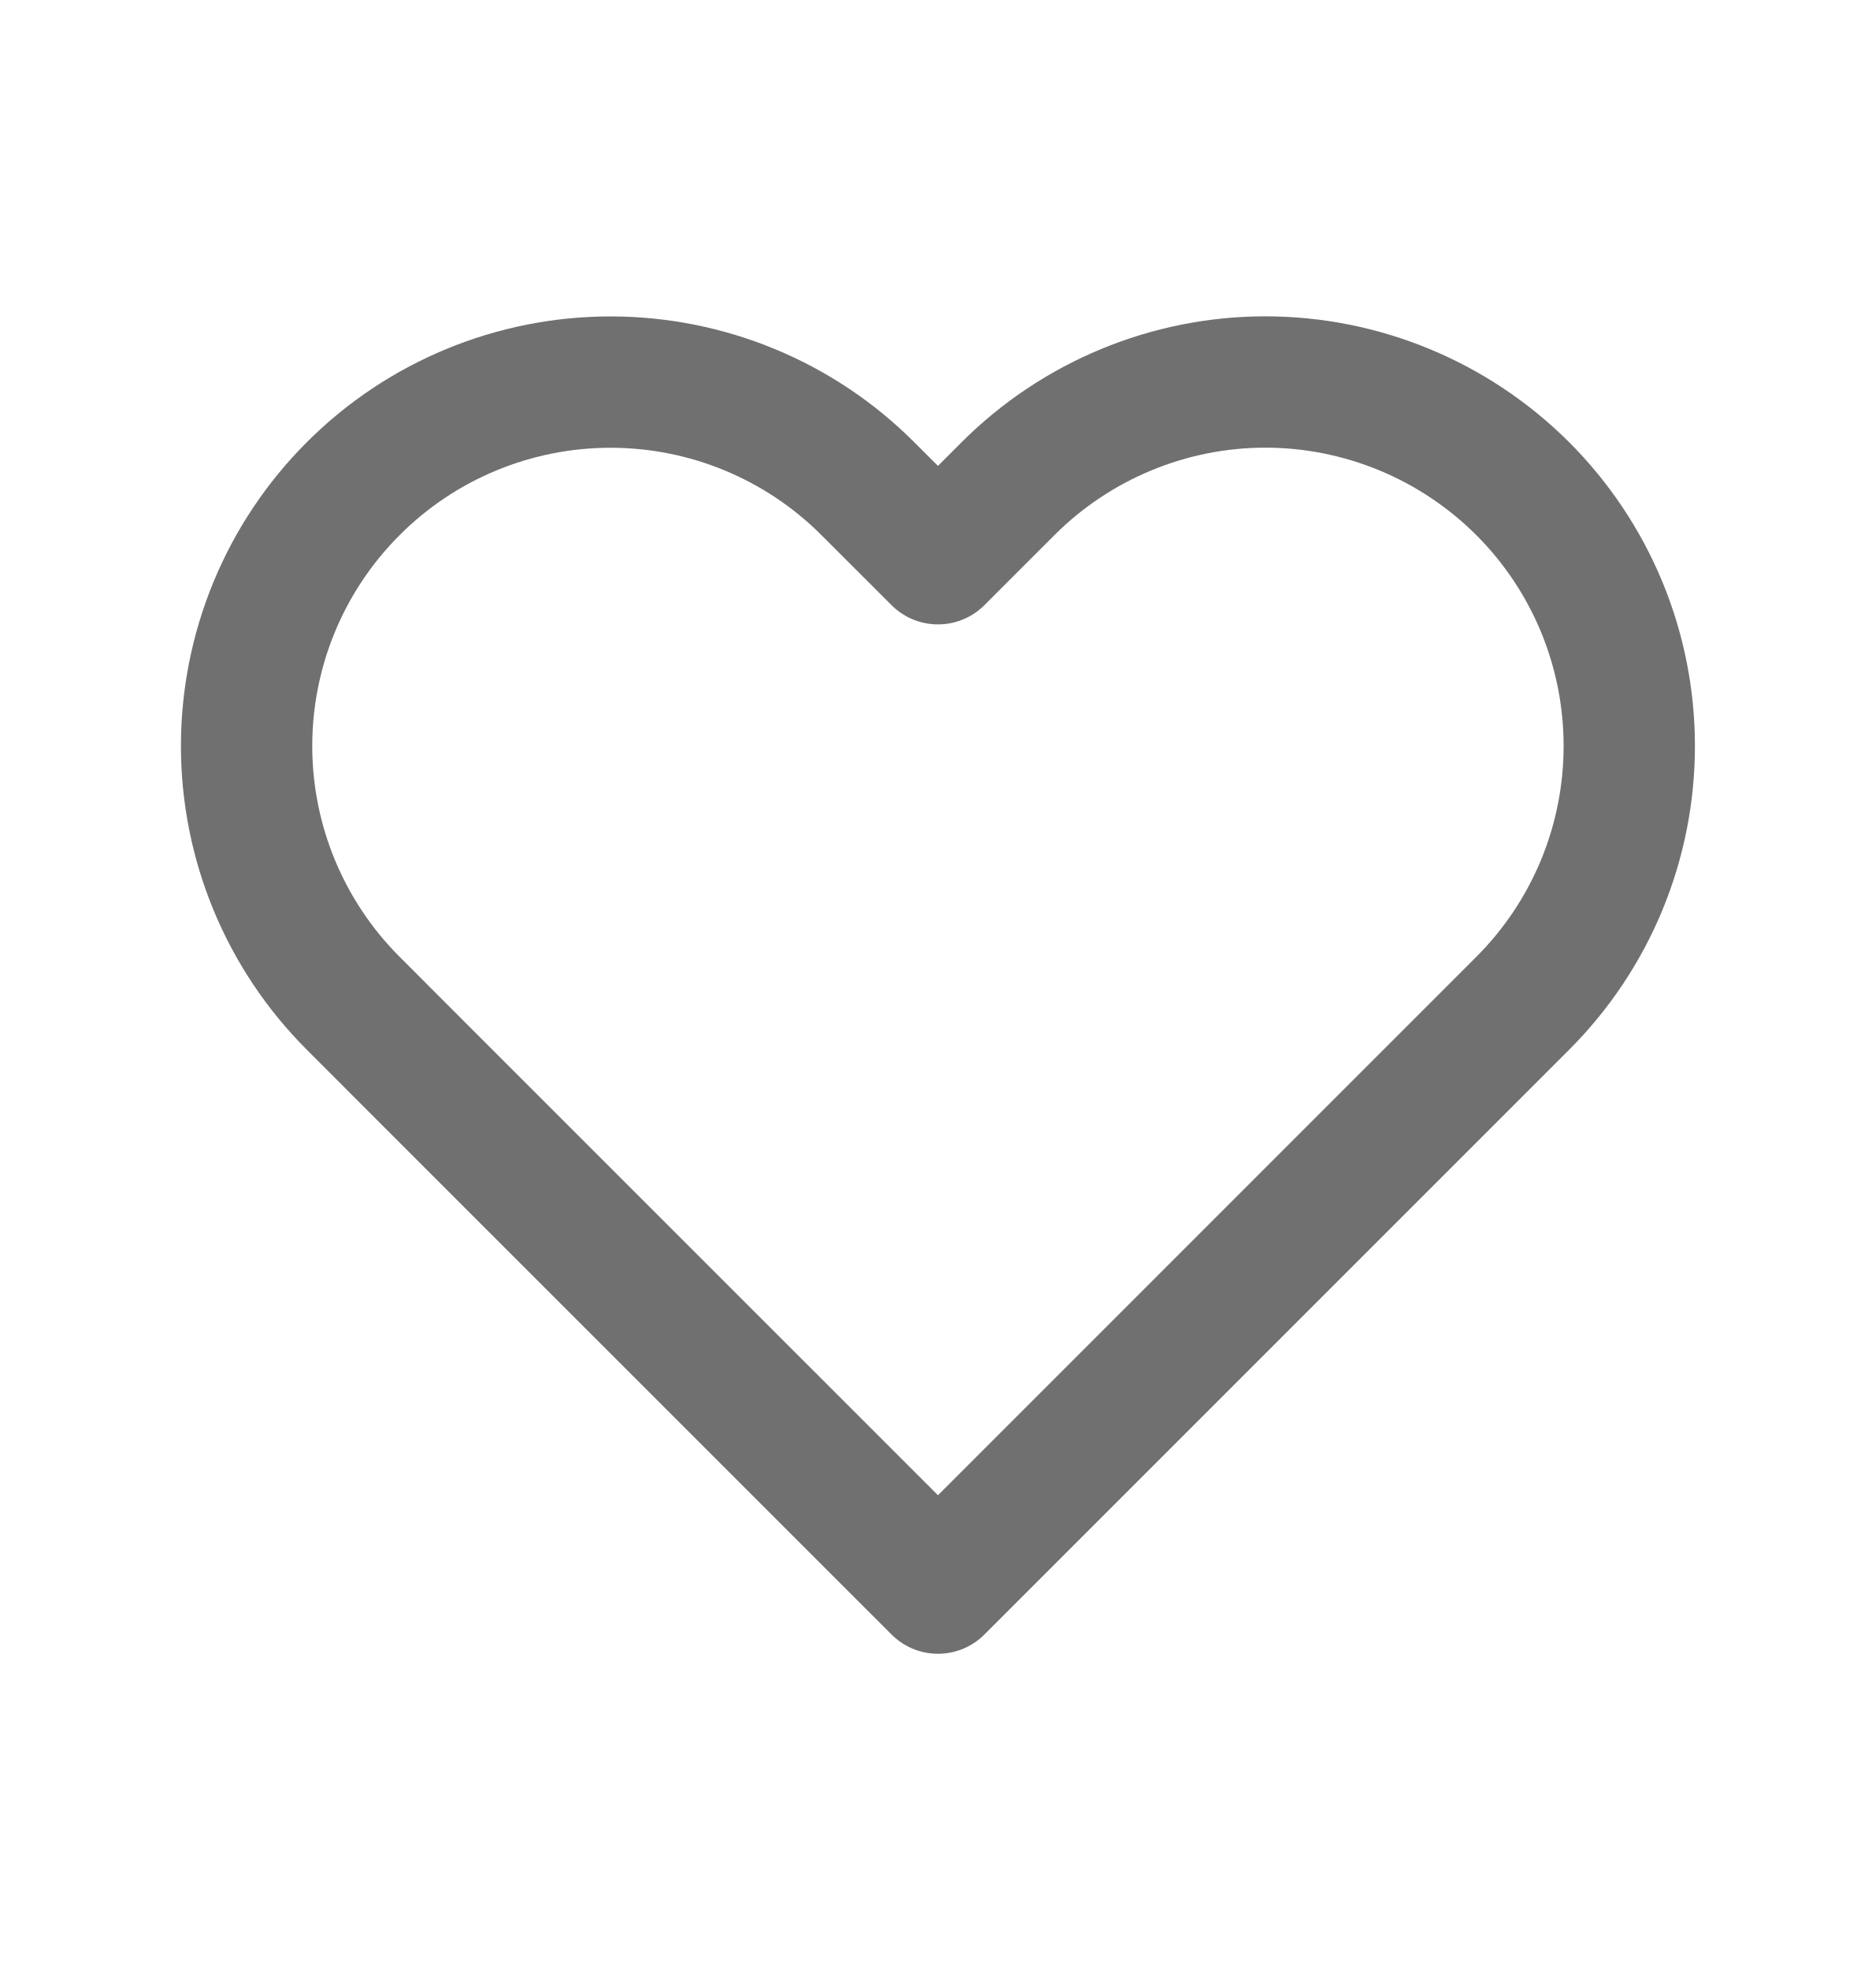
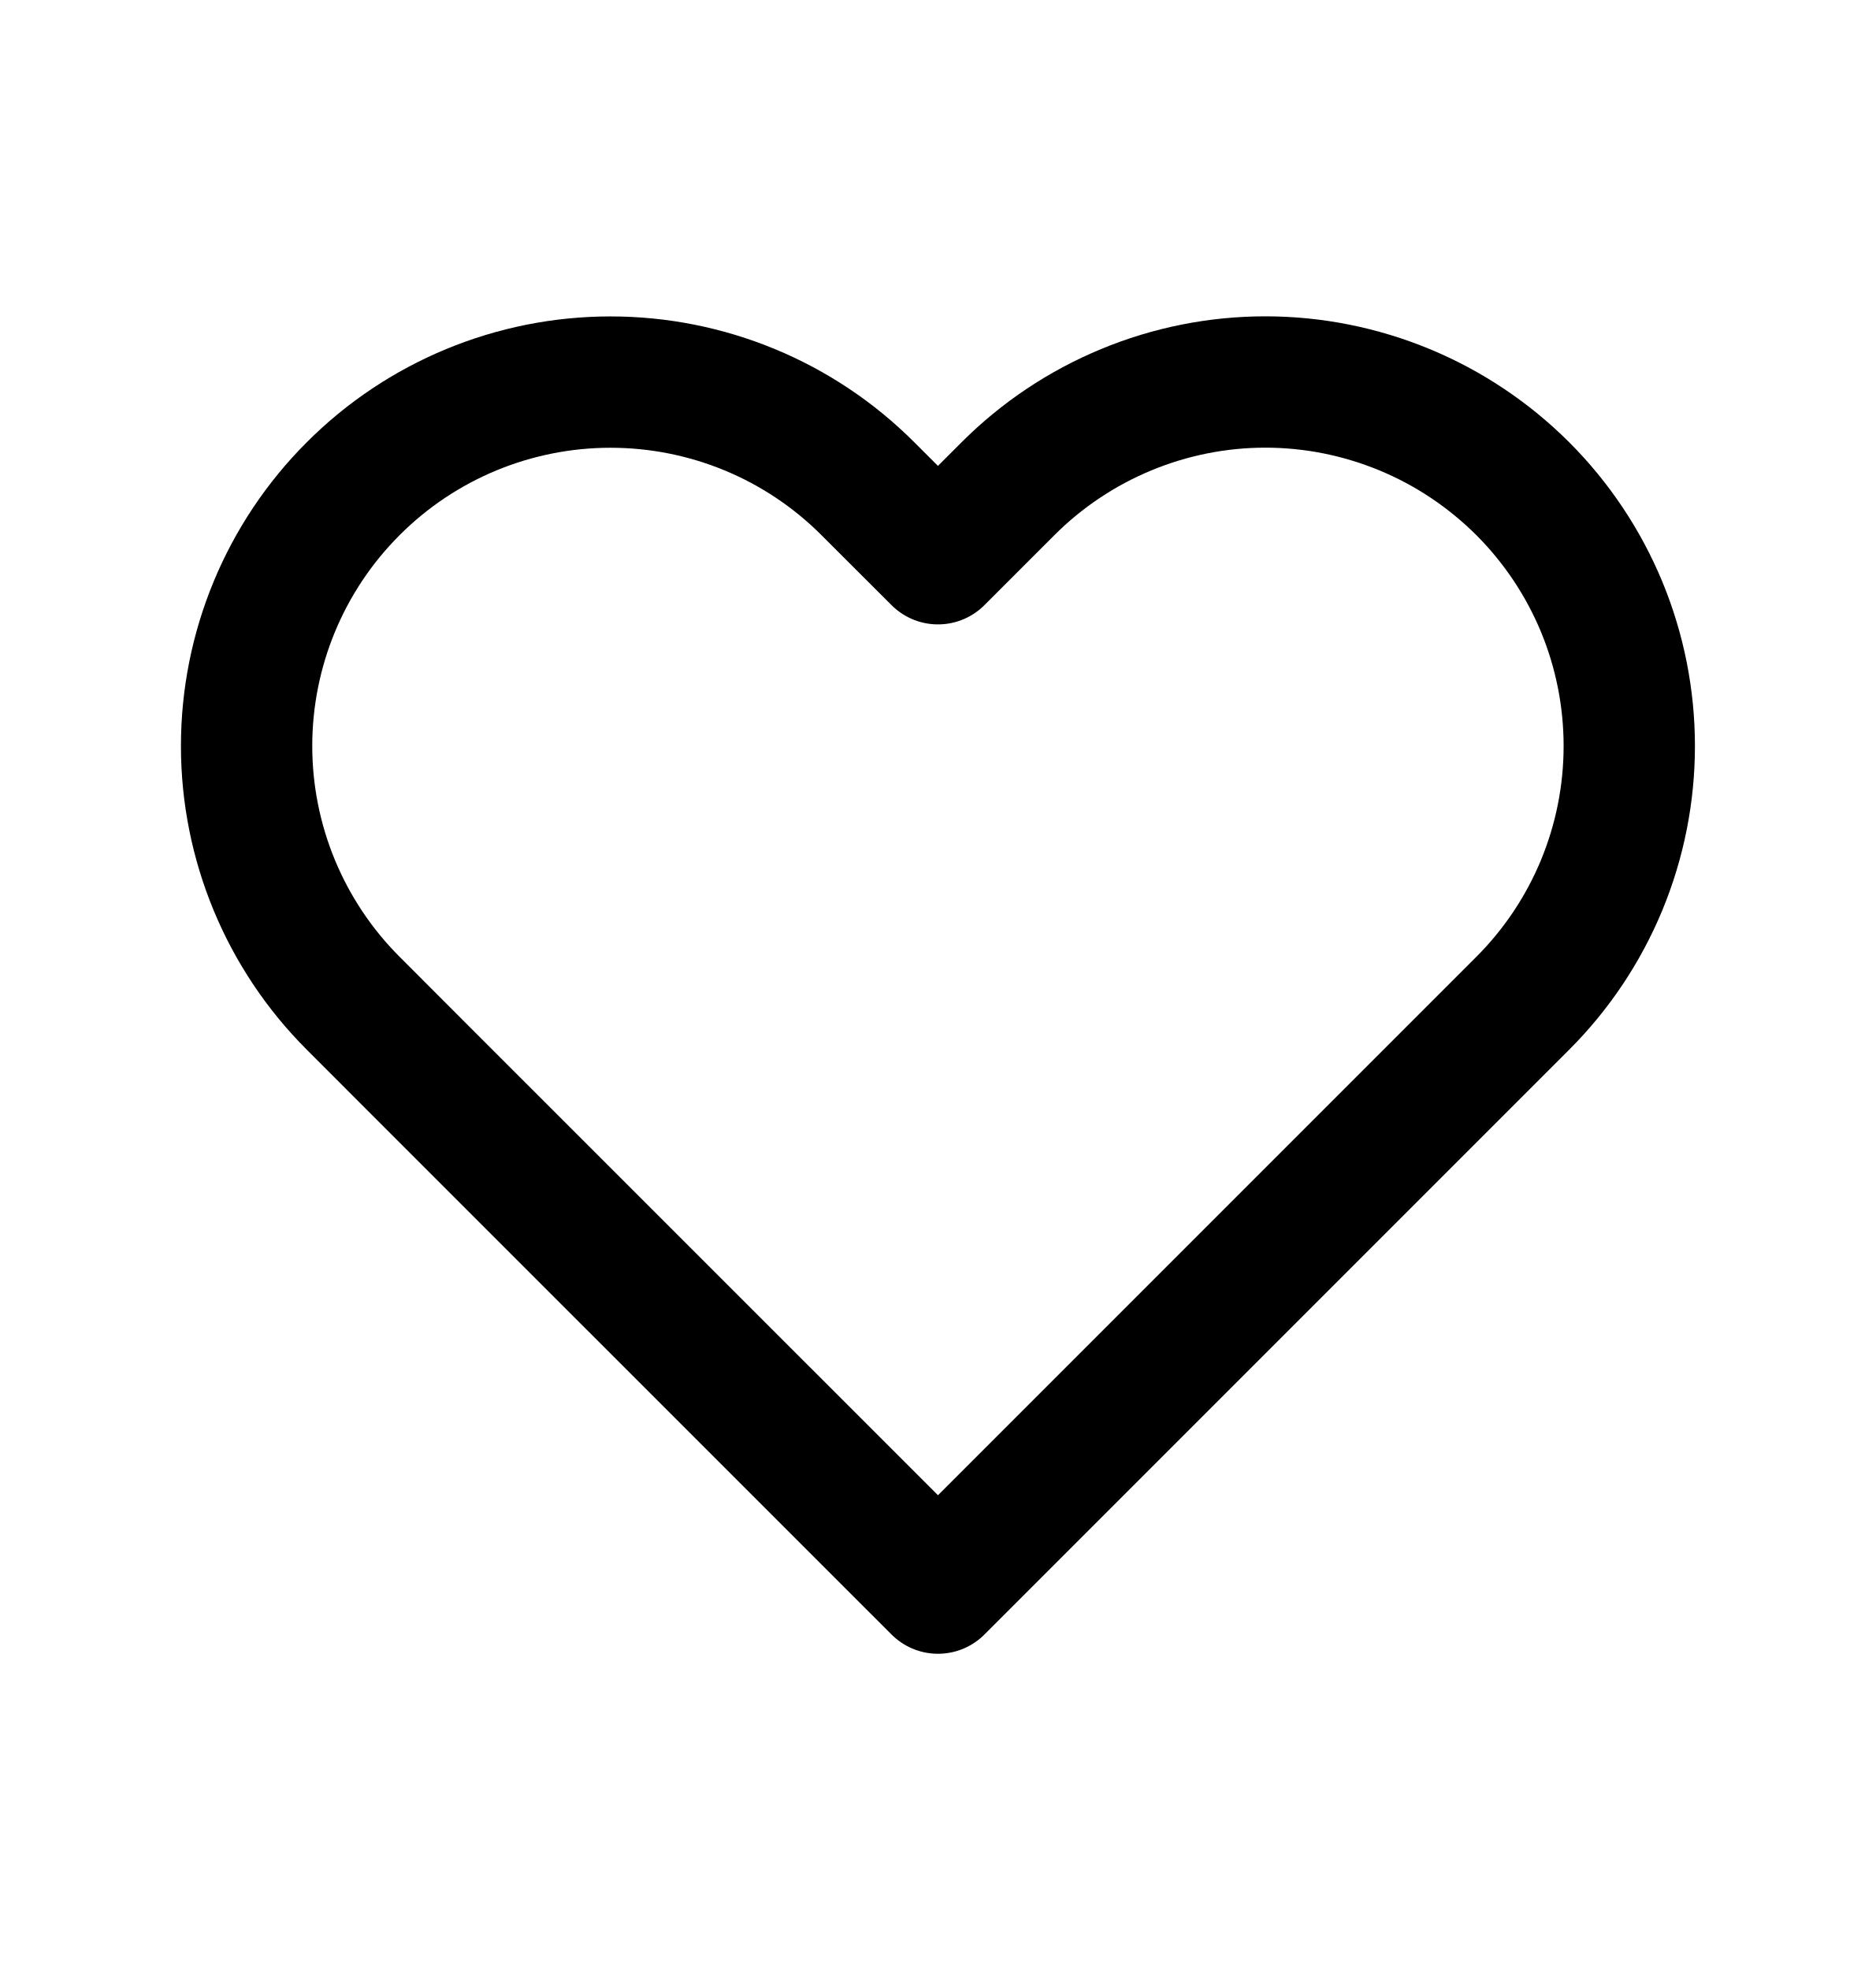
<svg xmlns="http://www.w3.org/2000/svg" width="20" height="21" viewBox="0 0 20 21" fill="none">
-   <path d="M16.234 5.209C15.873 4.849 15.446 4.563 14.975 4.368C14.504 4.173 14 4.072 13.49 4.072C12.981 4.072 12.476 4.173 12.006 4.368C11.535 4.563 11.107 4.849 10.747 5.209L10 5.956L9.252 5.209C8.525 4.481 7.538 4.073 6.509 4.073C5.48 4.073 4.493 4.481 3.766 5.209C3.038 5.936 2.629 6.923 2.629 7.952C2.629 8.981 3.038 9.968 3.766 10.695L4.513 11.443L10 16.929L15.486 11.443L16.234 10.695C16.594 10.335 16.88 9.908 17.075 9.437C17.27 8.966 17.37 8.462 17.37 7.952C17.37 7.443 17.27 6.938 17.075 6.467C16.88 5.997 16.594 5.569 16.234 5.209Z" stroke="#707070" stroke-width="1.4" stroke-linecap="round" stroke-linejoin="round" />
+   <path d="M16.234 5.209C15.873 4.849 15.446 4.563 14.975 4.368C14.504 4.173 14 4.072 13.49 4.072C12.981 4.072 12.476 4.173 12.006 4.368C11.535 4.563 11.107 4.849 10.747 5.209L10 5.956L9.252 5.209C8.525 4.481 7.538 4.073 6.509 4.073C5.48 4.073 4.493 4.481 3.766 5.209C3.038 5.936 2.629 6.923 2.629 7.952C2.629 8.981 3.038 9.968 3.766 10.695L4.513 11.443L10 16.929L15.486 11.443L16.234 10.695C16.594 10.335 16.88 9.908 17.075 9.437C17.27 8.966 17.37 8.462 17.37 7.952C17.37 7.443 17.27 6.938 17.075 6.467C16.88 5.997 16.594 5.569 16.234 5.209Z" stroke="currentColor" stroke-width="1.4" stroke-linecap="round" stroke-linejoin="round" />
</svg>
